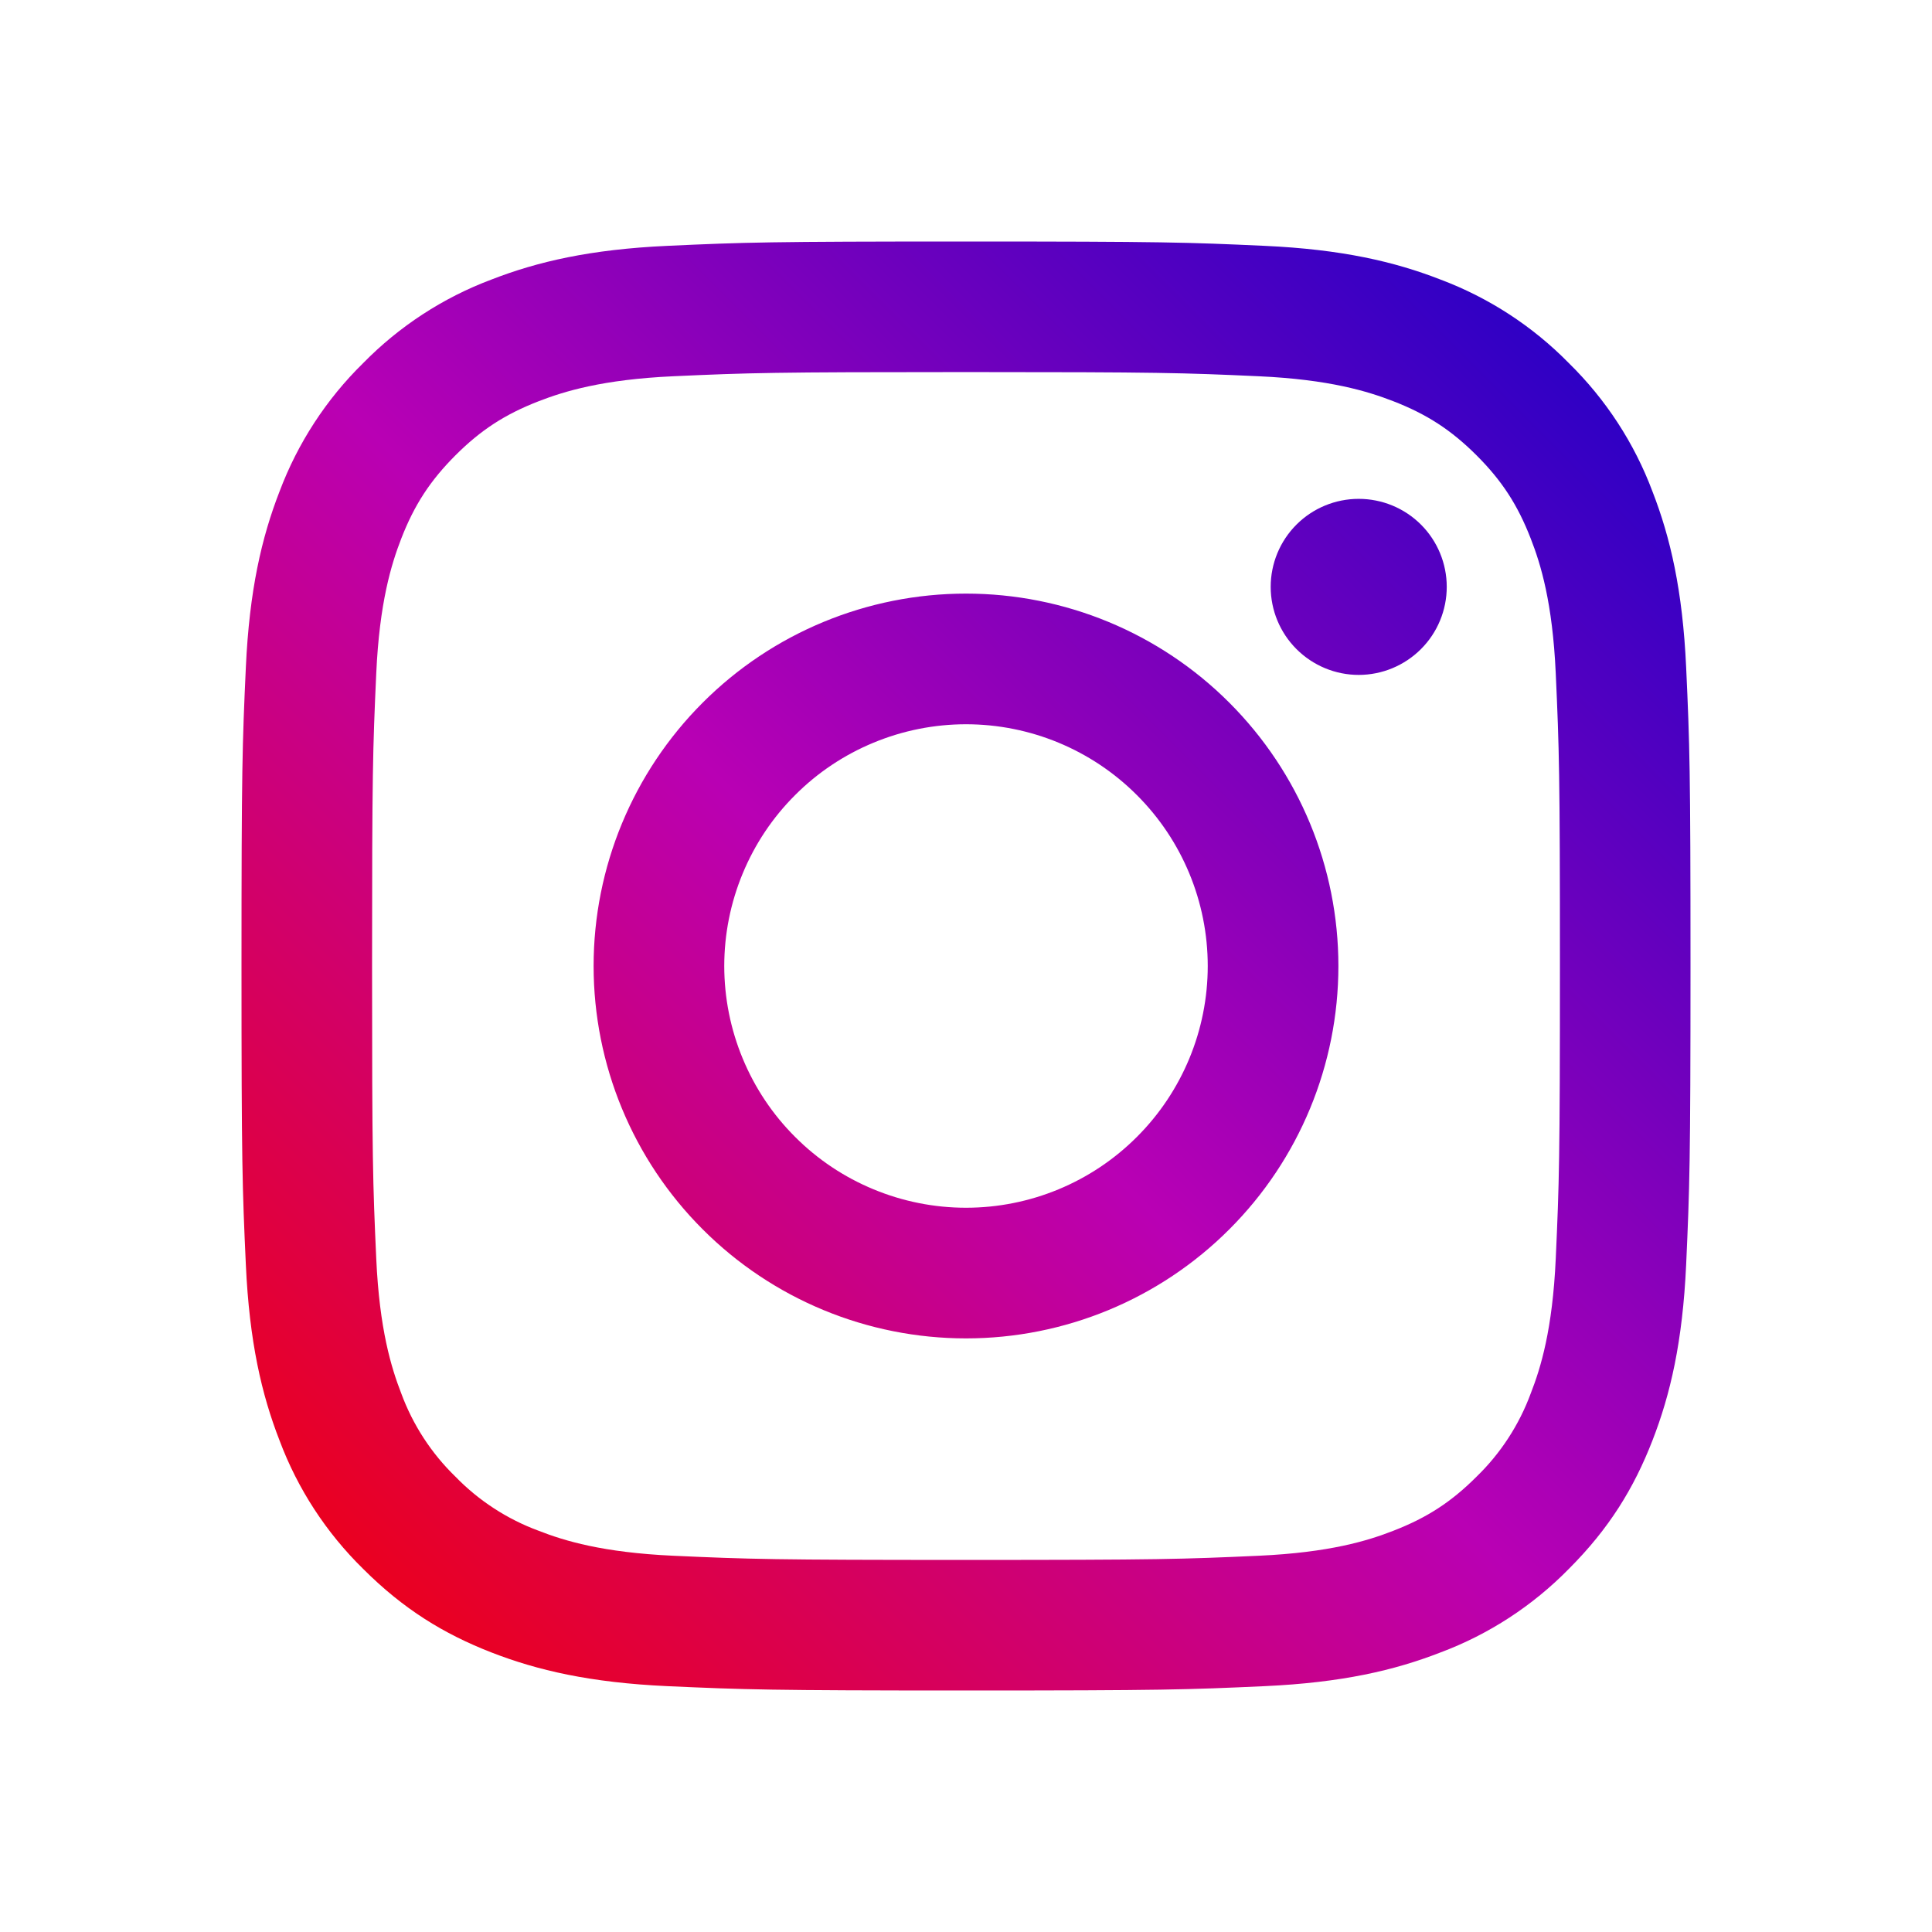
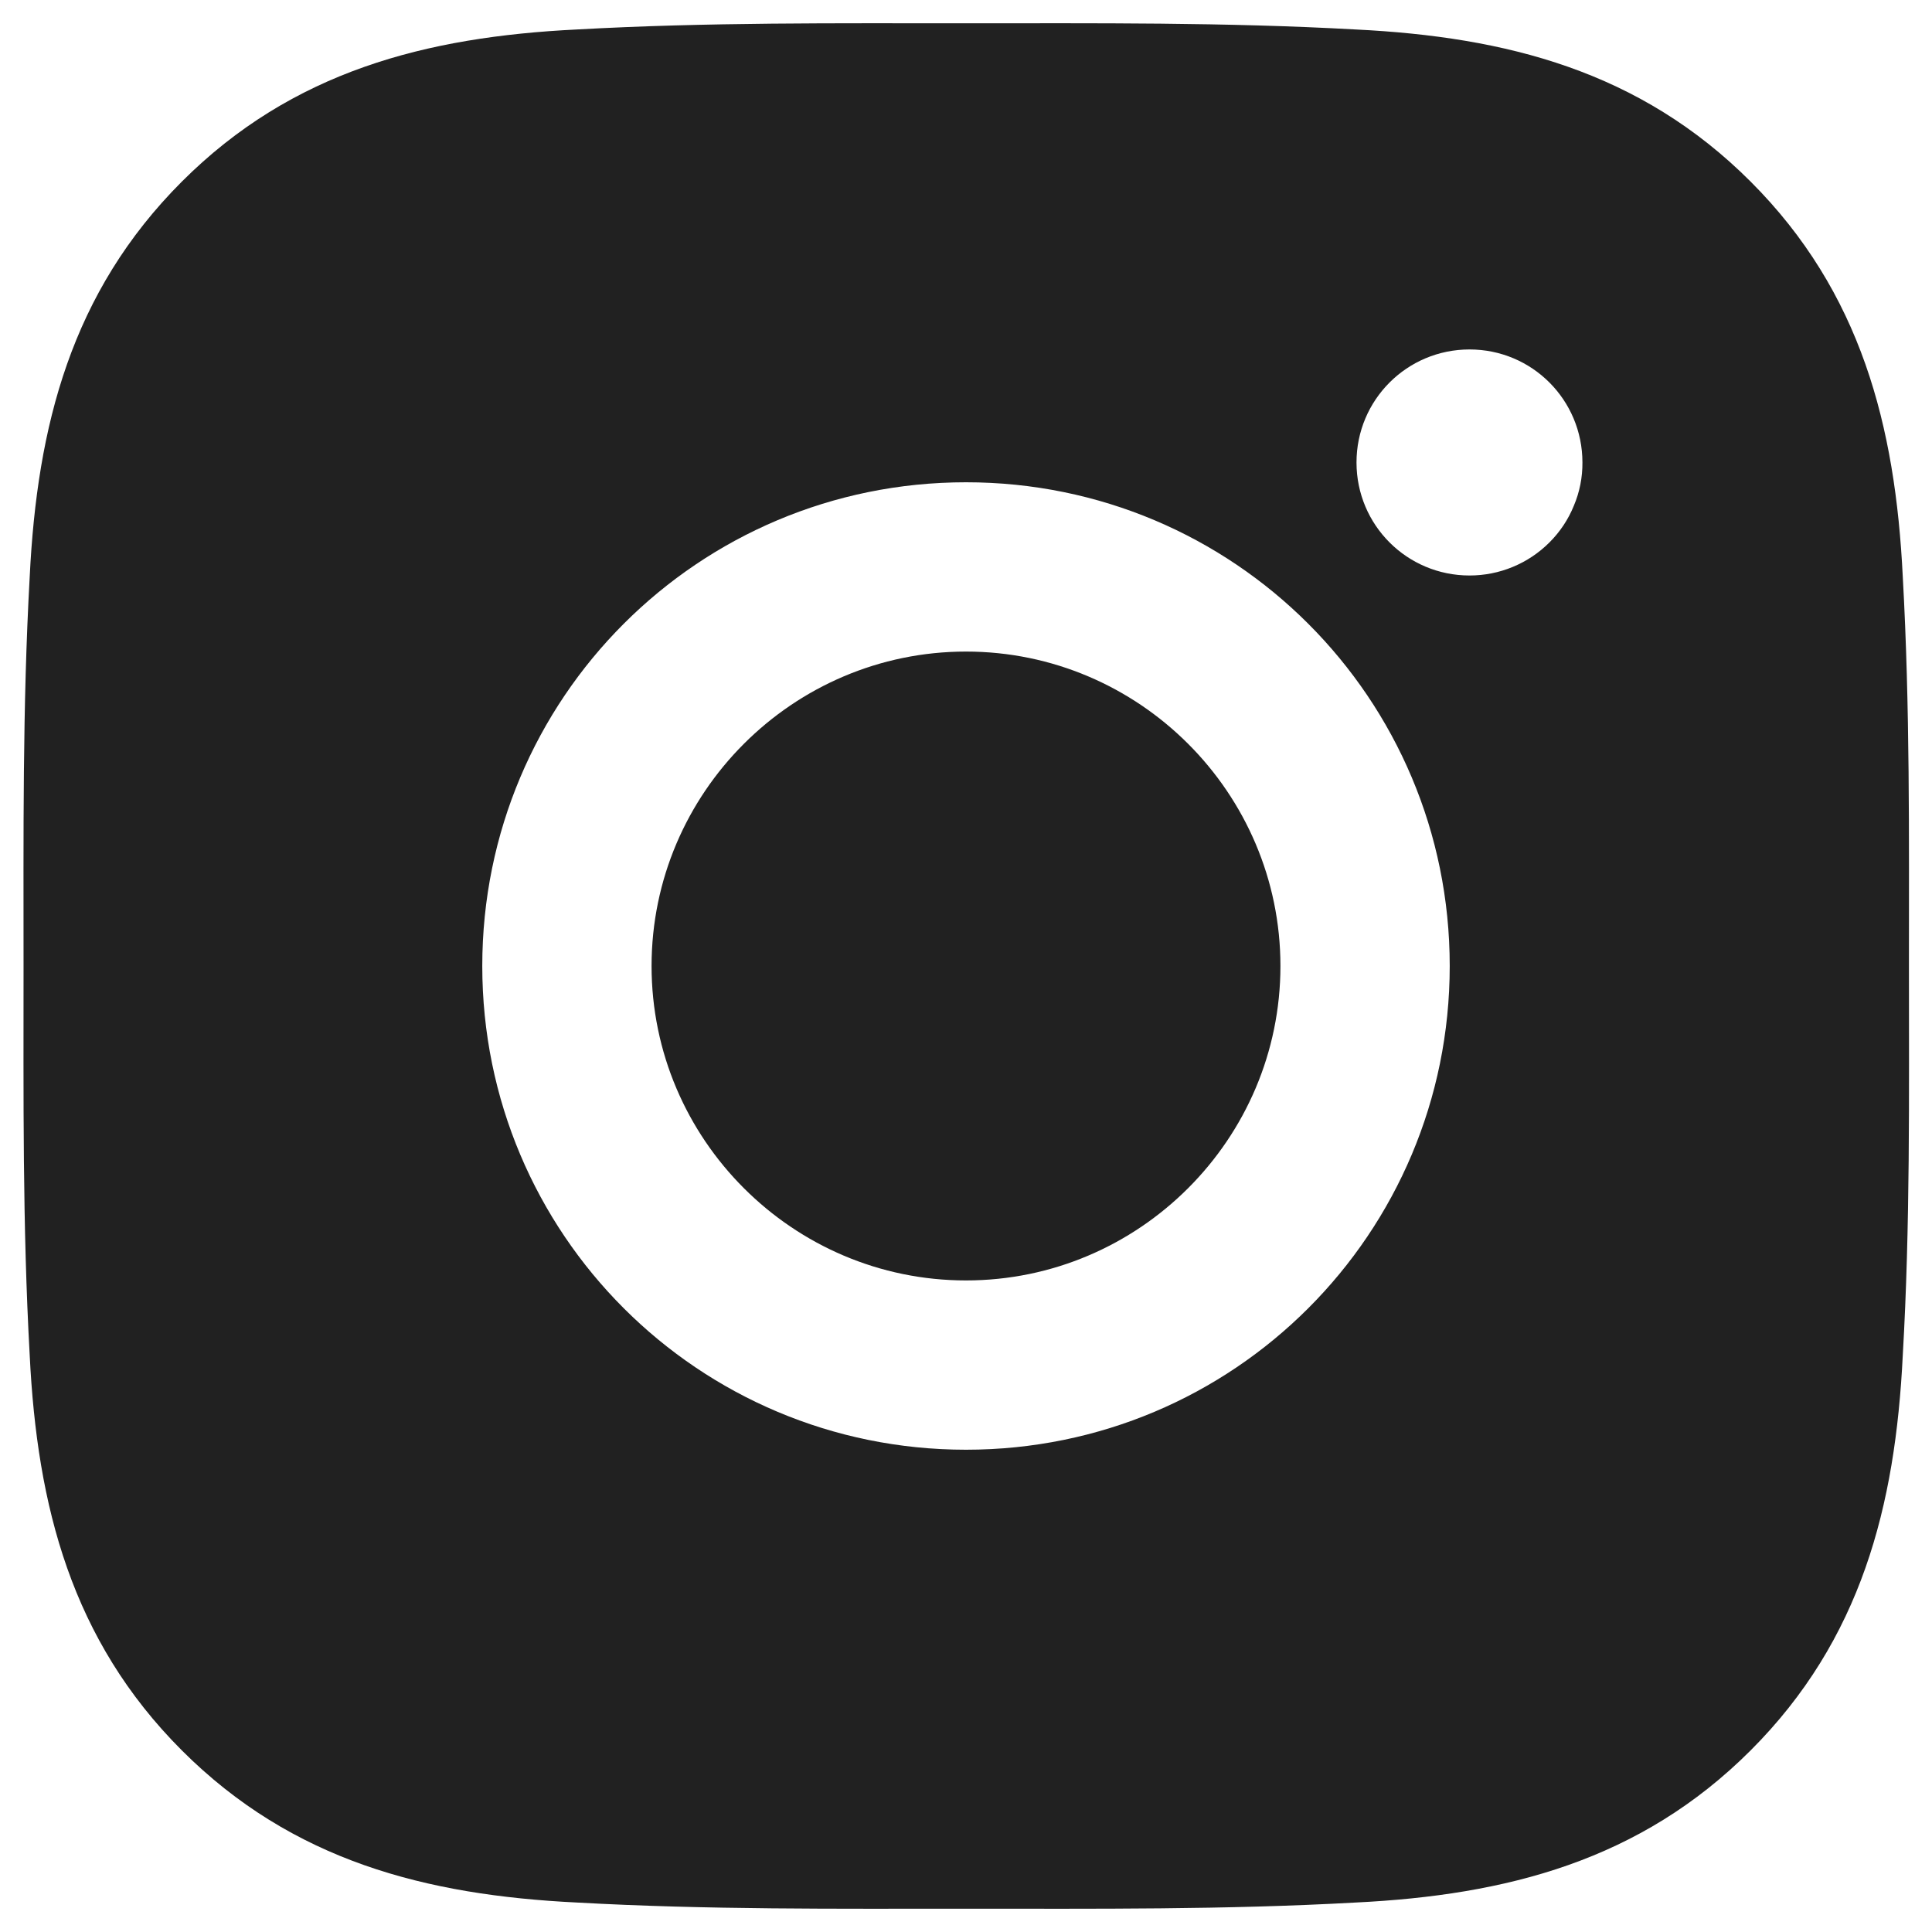
- <svg xmlns="http://www.w3.org/2000/svg" width="24" height="24" viewBox="0 0 24 24" fill="none">
-   <path fill-rule="evenodd" clip-rule="evenodd" d="M8.29 3.054C9.249 3.01 9.556 3 12 3C14.445 3 14.751 3.01 15.71 3.054C16.669 3.098 17.323 3.25 17.895 3.473C18.496 3.699 19.04 4.053 19.489 4.511C19.947 4.96 20.302 5.504 20.527 6.104C20.75 6.677 20.902 7.332 20.946 8.29C20.99 9.249 21 9.556 21 12C21 14.444 20.989 14.751 20.946 15.71C20.902 16.669 20.75 17.323 20.527 17.895C20.297 18.487 19.989 18.989 19.489 19.489C19.04 19.947 18.496 20.302 17.895 20.527C17.323 20.75 16.669 20.902 15.71 20.946C14.751 20.99 14.444 21 12 21C9.556 21 9.249 20.989 8.29 20.946C7.332 20.902 6.677 20.75 6.104 20.527C5.513 20.297 5.011 19.989 4.511 19.489C4.053 19.04 3.698 18.496 3.473 17.895C3.25 17.323 3.098 16.669 3.054 15.71C3.01 14.751 3 14.445 3 12C3 9.555 3.01 9.249 3.054 8.29C3.098 7.332 3.25 6.677 3.473 6.104C3.699 5.504 4.053 4.96 4.511 4.511C4.96 4.053 5.504 3.698 6.104 3.473C6.677 3.25 7.332 3.098 8.29 3.054ZM15.637 4.674C14.688 4.631 14.403 4.622 12 4.622C9.597 4.622 9.312 4.631 8.363 4.674C7.486 4.714 7.009 4.861 6.692 4.984C6.272 5.147 5.972 5.342 5.657 5.657C5.343 5.972 5.147 6.272 4.984 6.692C4.861 7.009 4.714 7.486 4.674 8.363C4.631 9.312 4.622 9.597 4.622 12C4.622 14.403 4.631 14.688 4.674 15.637C4.714 16.515 4.861 16.991 4.984 17.308C5.128 17.699 5.358 18.053 5.657 18.343C5.947 18.642 6.301 18.872 6.692 19.016C7.009 19.14 7.486 19.286 8.363 19.326C9.312 19.369 9.597 19.378 12 19.378C14.403 19.378 14.688 19.369 15.637 19.326C16.515 19.286 16.991 19.14 17.308 19.016C17.728 18.853 18.028 18.658 18.343 18.343C18.642 18.053 18.872 17.699 19.016 17.308C19.14 16.991 19.286 16.515 19.326 15.637C19.369 14.688 19.378 14.403 19.378 12C19.378 9.597 19.369 9.312 19.326 8.363C19.286 7.486 19.14 7.009 19.016 6.692C18.853 6.272 18.658 5.972 18.343 5.657C18.028 5.343 17.728 5.147 17.308 4.984C16.991 4.861 16.515 4.714 15.637 4.674ZM10.851 14.774C11.215 14.925 11.606 15.003 12 15.003C12.796 15.003 13.56 14.687 14.123 14.123C14.687 13.56 15.003 12.796 15.003 12C15.003 11.204 14.687 10.44 14.123 9.877C13.56 9.313 12.796 8.997 12 8.997C11.606 8.997 11.215 9.075 10.851 9.226C10.486 9.377 10.155 9.598 9.877 9.877C9.598 10.155 9.377 10.486 9.226 10.851C9.075 11.215 8.997 11.606 8.997 12C8.997 12.394 9.075 12.785 9.226 13.149C9.377 13.514 9.598 13.845 9.877 14.123C10.155 14.402 10.486 14.623 10.851 14.774ZM8.729 8.729C9.596 7.861 10.773 7.374 12 7.374C13.227 7.374 14.404 7.861 15.271 8.729C16.139 9.597 16.626 10.773 16.626 12C16.626 13.227 16.139 14.404 15.271 15.271C14.404 16.139 13.227 16.626 12 16.626C10.773 16.626 9.596 16.139 8.729 15.271C7.861 14.404 7.374 13.227 7.374 12C7.374 10.773 7.861 9.597 8.729 8.729ZM17.652 8.063C17.857 7.858 17.972 7.58 17.972 7.29C17.972 7 17.857 6.722 17.652 6.517C17.447 6.312 17.169 6.197 16.878 6.197C16.588 6.197 16.31 6.312 16.105 6.517C15.9 6.722 15.785 7 15.785 7.29C15.785 7.58 15.9 7.858 16.105 8.063C16.31 8.268 16.588 8.384 16.878 8.384C17.169 8.384 17.447 8.268 17.652 8.063Z" fill="url(#paint0_linear)" />
-   <defs>
-     <linearGradient id="paint0_linear" x1="21" y1="3" x2="3" y2="21" gradientUnits="userSpaceOnUse">
-       <stop stop-color="#1400C8" />
-       <stop offset="0.521" stop-color="#B900B4" />
-       <stop offset="1" stop-color="#F50000" />
-     </linearGradient>
-   </defs>
+ <svg xmlns="http://www.w3.org/2000/svg" width="16" height="16" viewBox="0 0 16 16" fill="#212121">
+   <path d="M8 5.396C6.566 5.396 5.396 6.566 5.396 8C5.396 9.434 6.566 10.604 8 10.604C9.434 10.604 10.604 9.434 10.604 8C10.604 6.566 9.434 5.396 8 5.396ZM15.809 8C15.809 6.922 15.818 5.853 15.758 4.777C15.697 3.527 15.412 2.418 14.498 1.504C13.582 0.588 12.475 0.305 11.225 0.244C10.146 0.184 9.078 0.193 8.002 0.193C6.924 0.193 5.855 0.184 4.779 0.244C3.529 0.305 2.42 0.59 1.506 1.504C0.59 2.42 0.307 3.527 0.246 4.777C0.186 5.855 0.195 6.924 0.195 8C0.195 9.076 0.186 10.146 0.246 11.223C0.307 12.473 0.592 13.582 1.506 14.496C2.422 15.412 3.529 15.695 4.779 15.756C5.857 15.816 6.926 15.807 8.002 15.807C9.08 15.807 10.148 15.816 11.225 15.756C12.475 15.695 13.584 15.41 14.498 14.496C15.414 13.58 15.697 12.473 15.758 11.223C15.82 10.146 15.809 9.078 15.809 8ZM8 12.006C5.783 12.006 3.994 10.217 3.994 8C3.994 5.783 5.783 3.994 8 3.994C10.217 3.994 12.006 5.783 12.006 8C12.006 10.217 10.217 12.006 8 12.006ZM12.17 4.766C11.652 4.766 11.234 4.348 11.234 3.83C11.234 3.312 11.652 2.894 12.17 2.894C12.688 2.894 13.105 3.312 13.105 3.83C13.106 3.953 13.082 4.075 13.034 4.188C12.988 4.302 12.919 4.405 12.832 4.492C12.745 4.579 12.642 4.648 12.528 4.695C12.415 4.742 12.293 4.766 12.17 4.766Z" fill="#212121" />
</svg>
